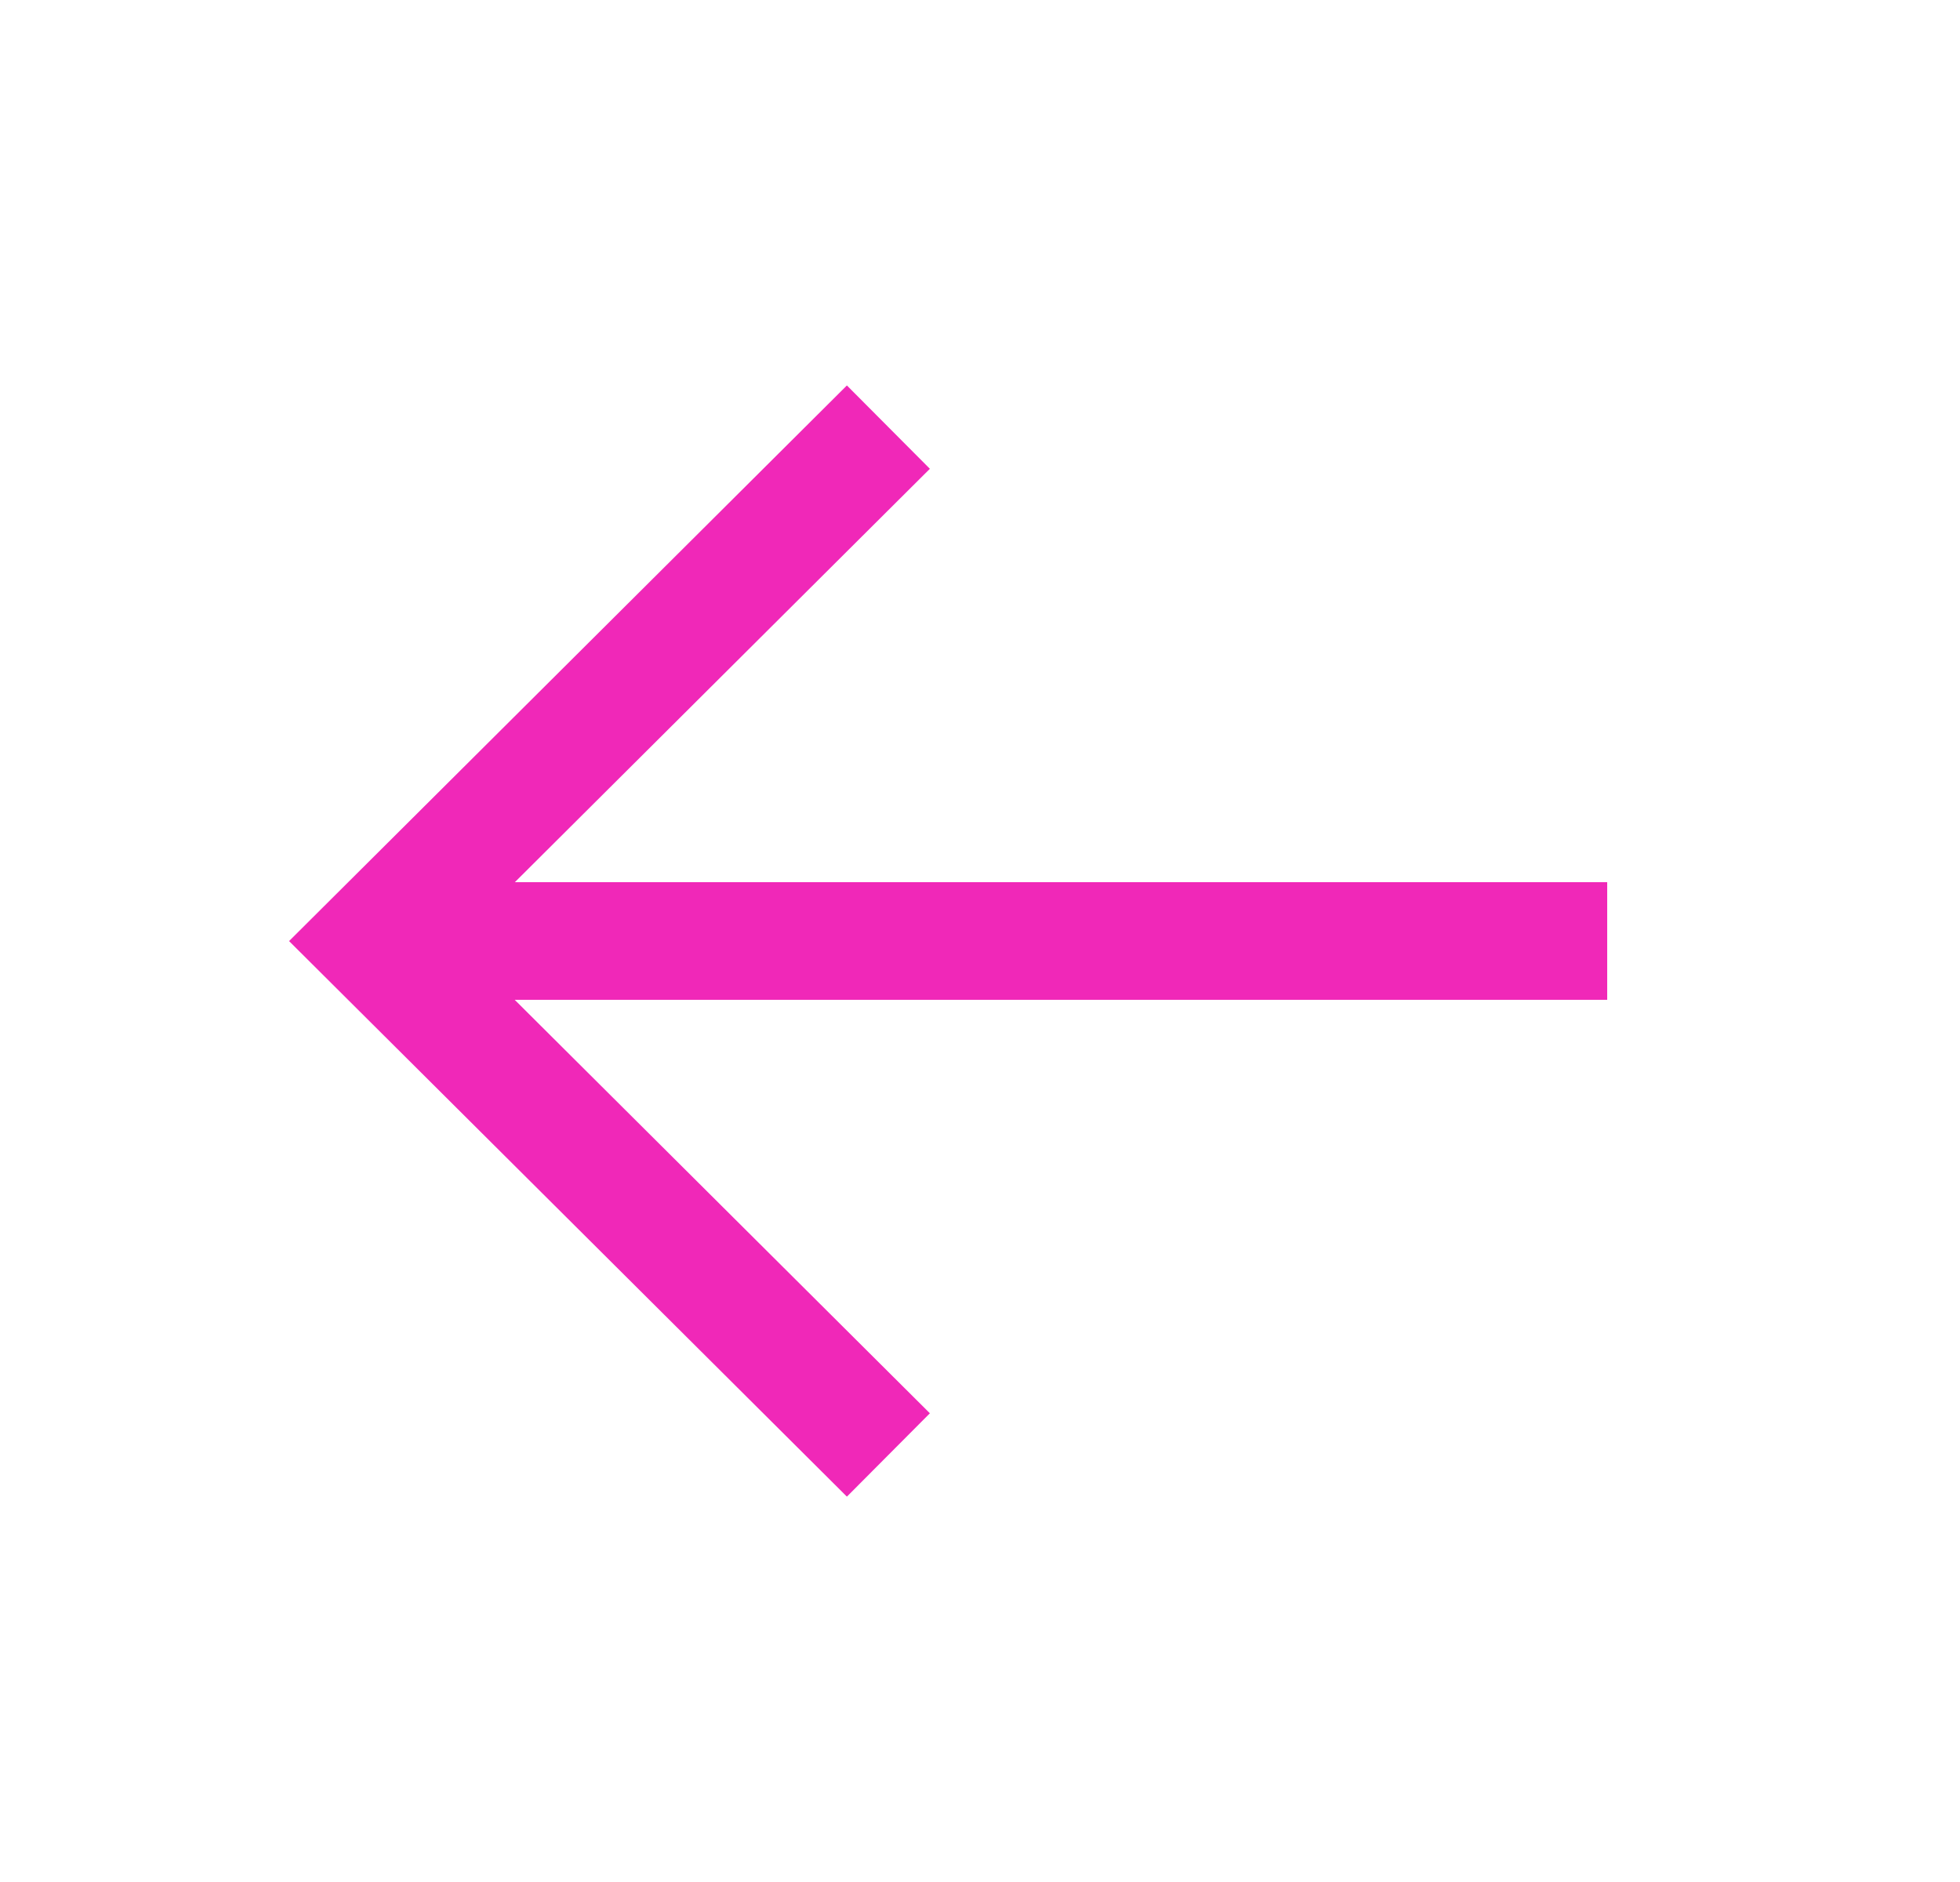
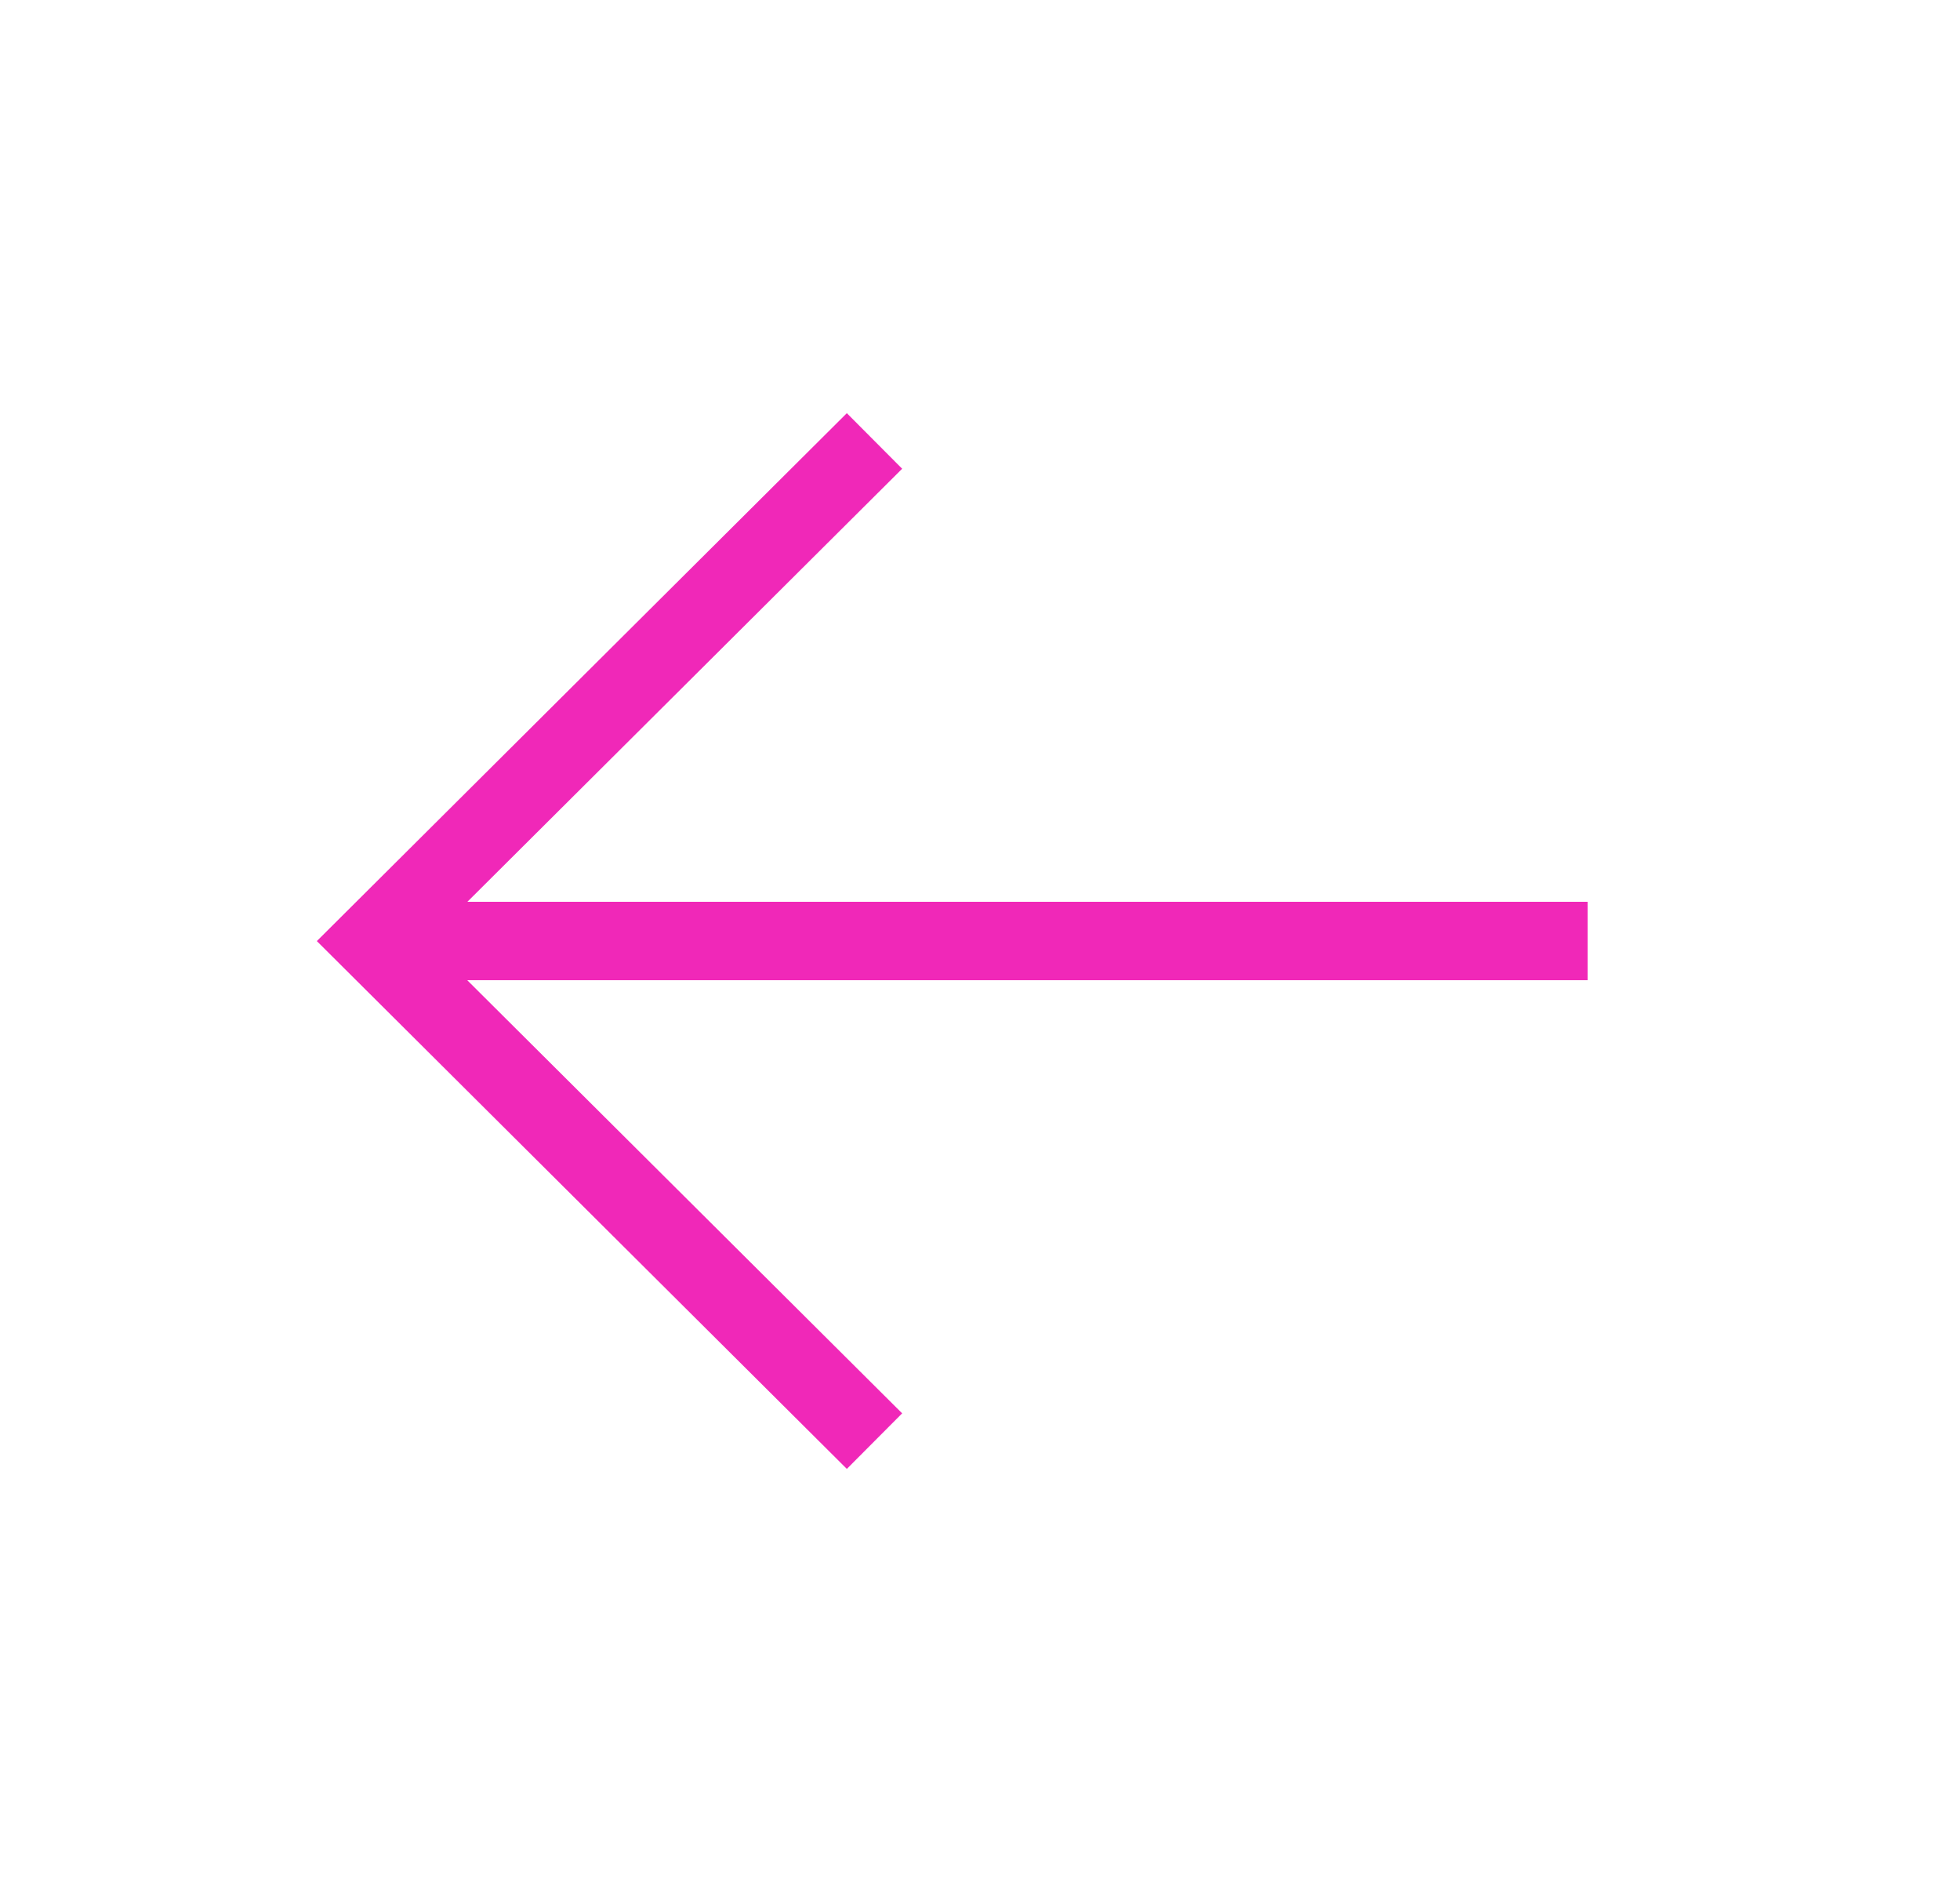
<svg xmlns="http://www.w3.org/2000/svg" width="25" height="24" viewBox="0 0 25 24" fill="none">
-   <path d="M5.35 12L19.75 12" stroke="#f028b8" stroke-width="1.5" stroke-linecap="square" />
-   <path d="M10.8 18.025L4.75 12.001L10.8 5.976" stroke="#f028b8" stroke-width="1.5" stroke-linecap="square" />
+   <path d="M5.35 12L19.75 12" stroke="#f028b8" strokeWidth="1.5" stroke-linecap="square" />
+   <path d="M10.8 18.025L4.75 12.001L10.8 5.976" stroke="#f028b8" strokeWidth="1.5" stroke-linecap="square" />
</svg>
